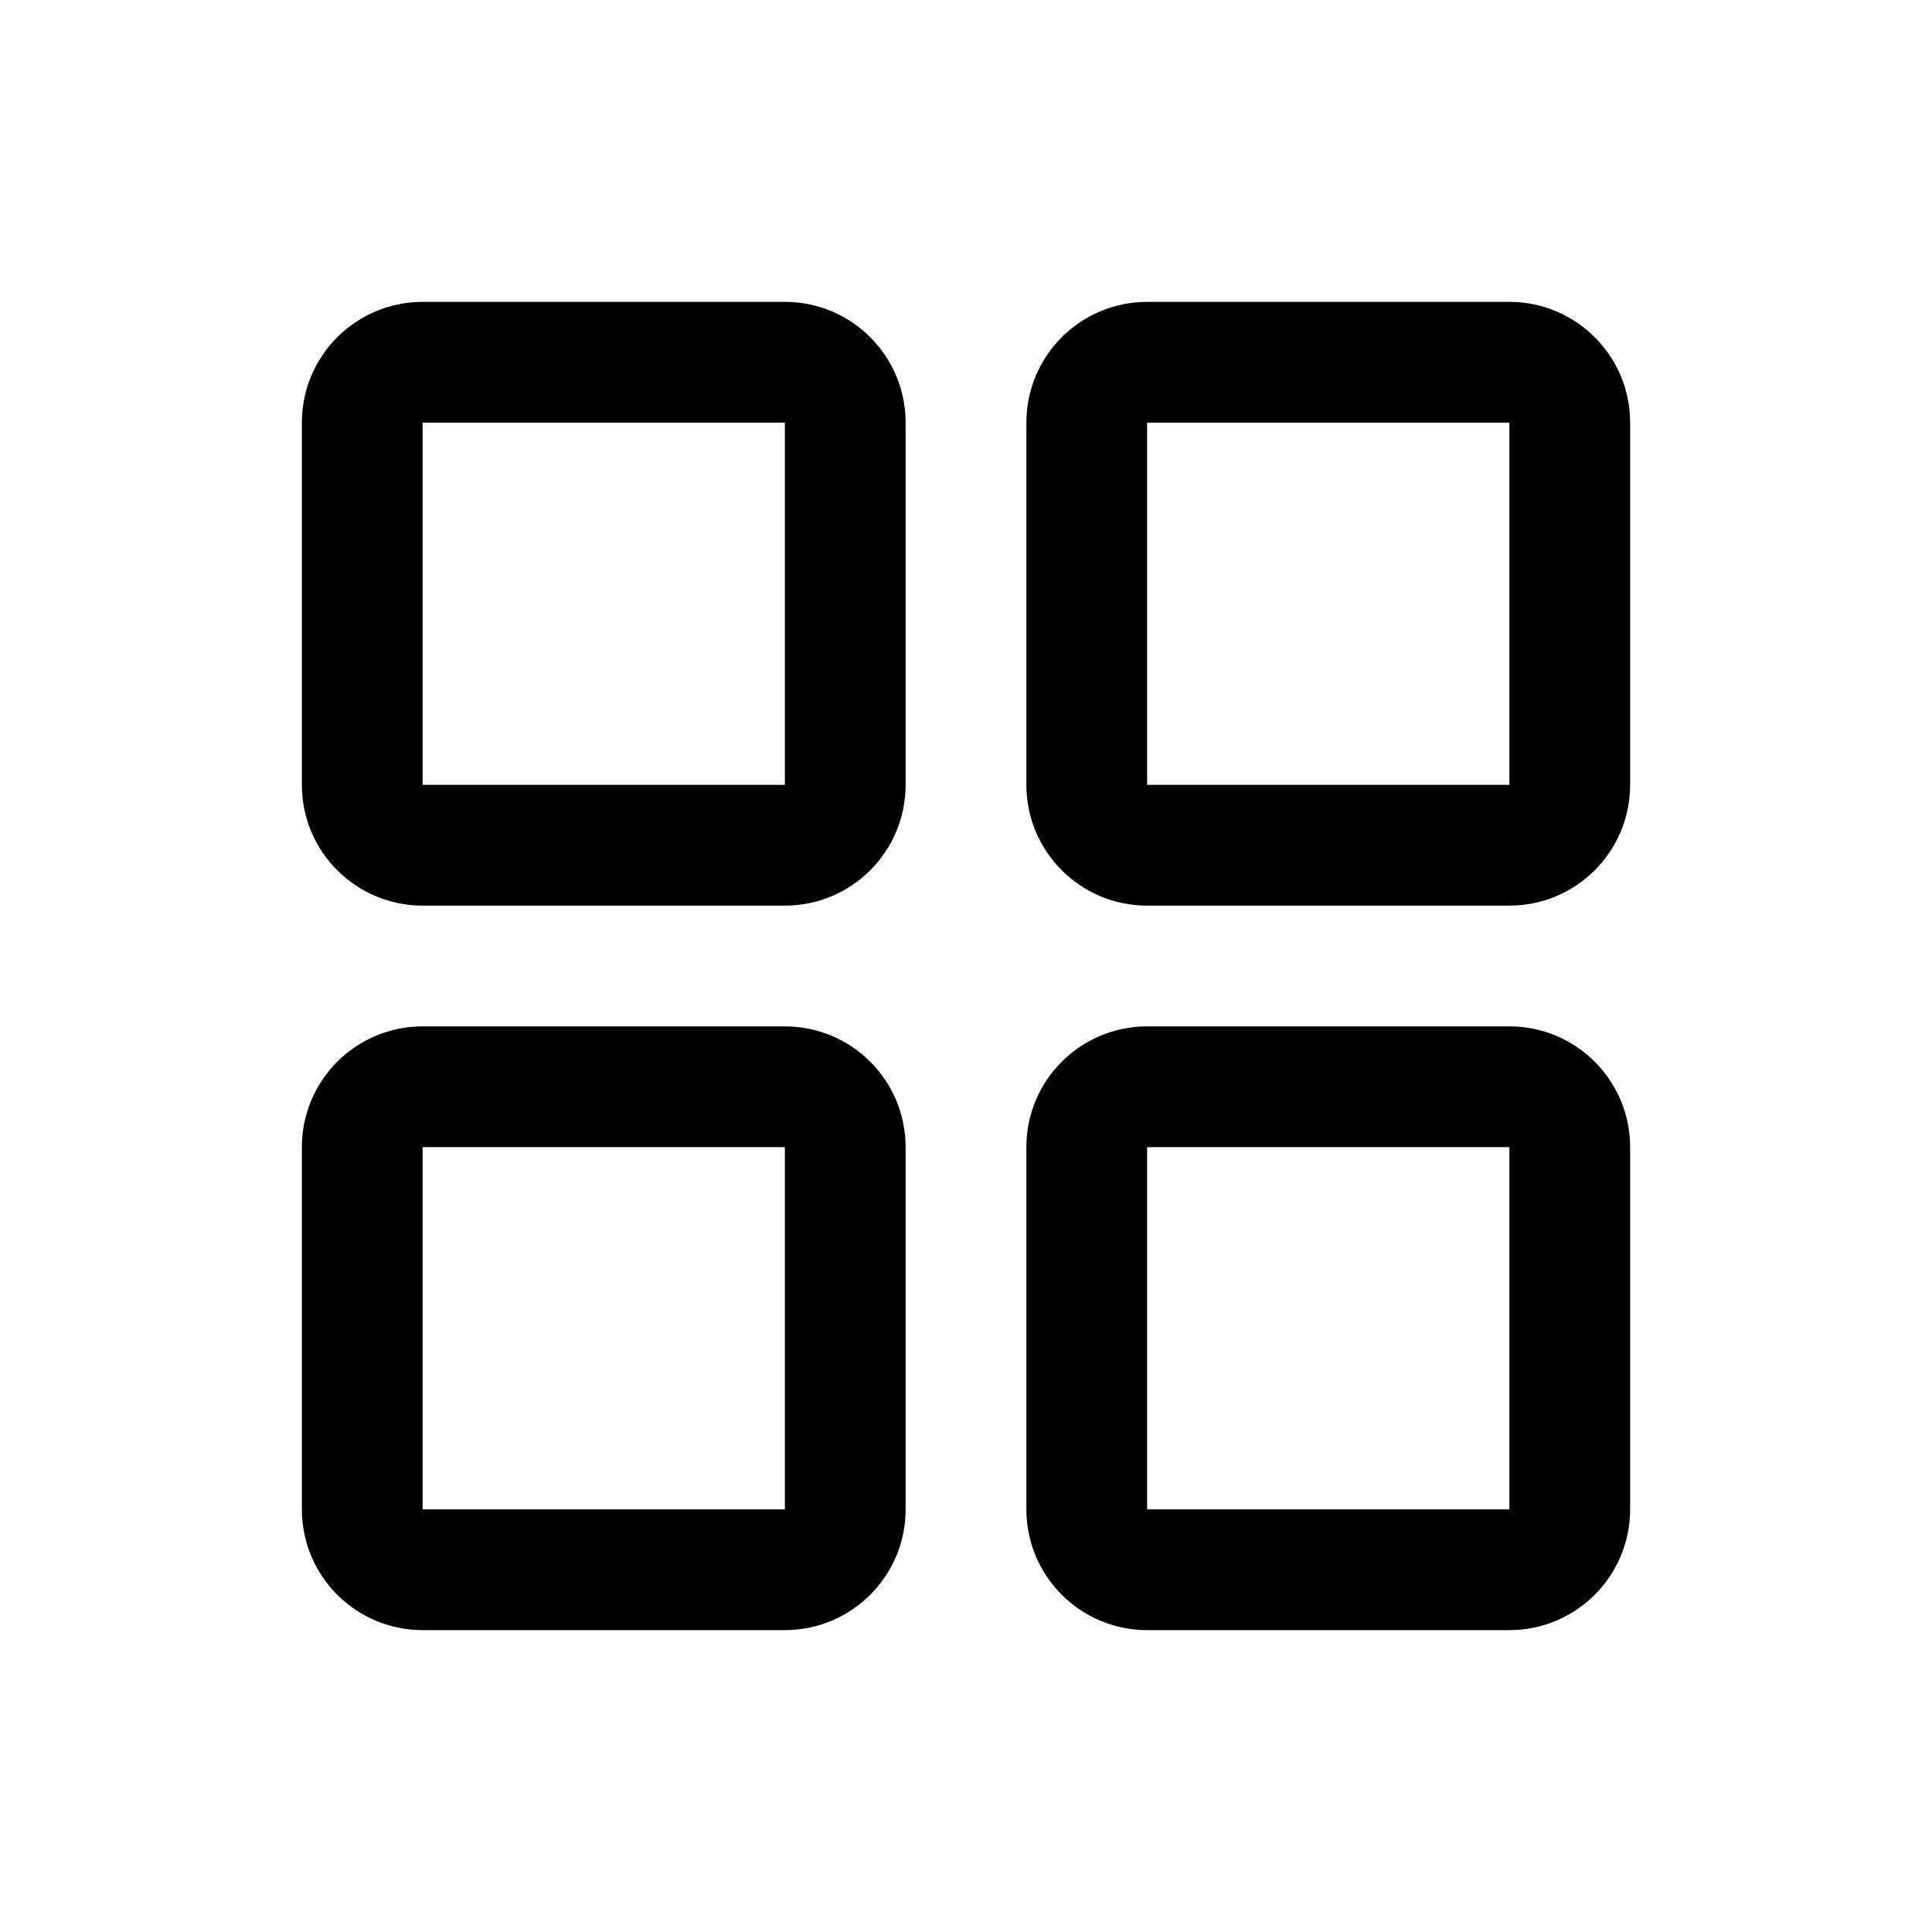
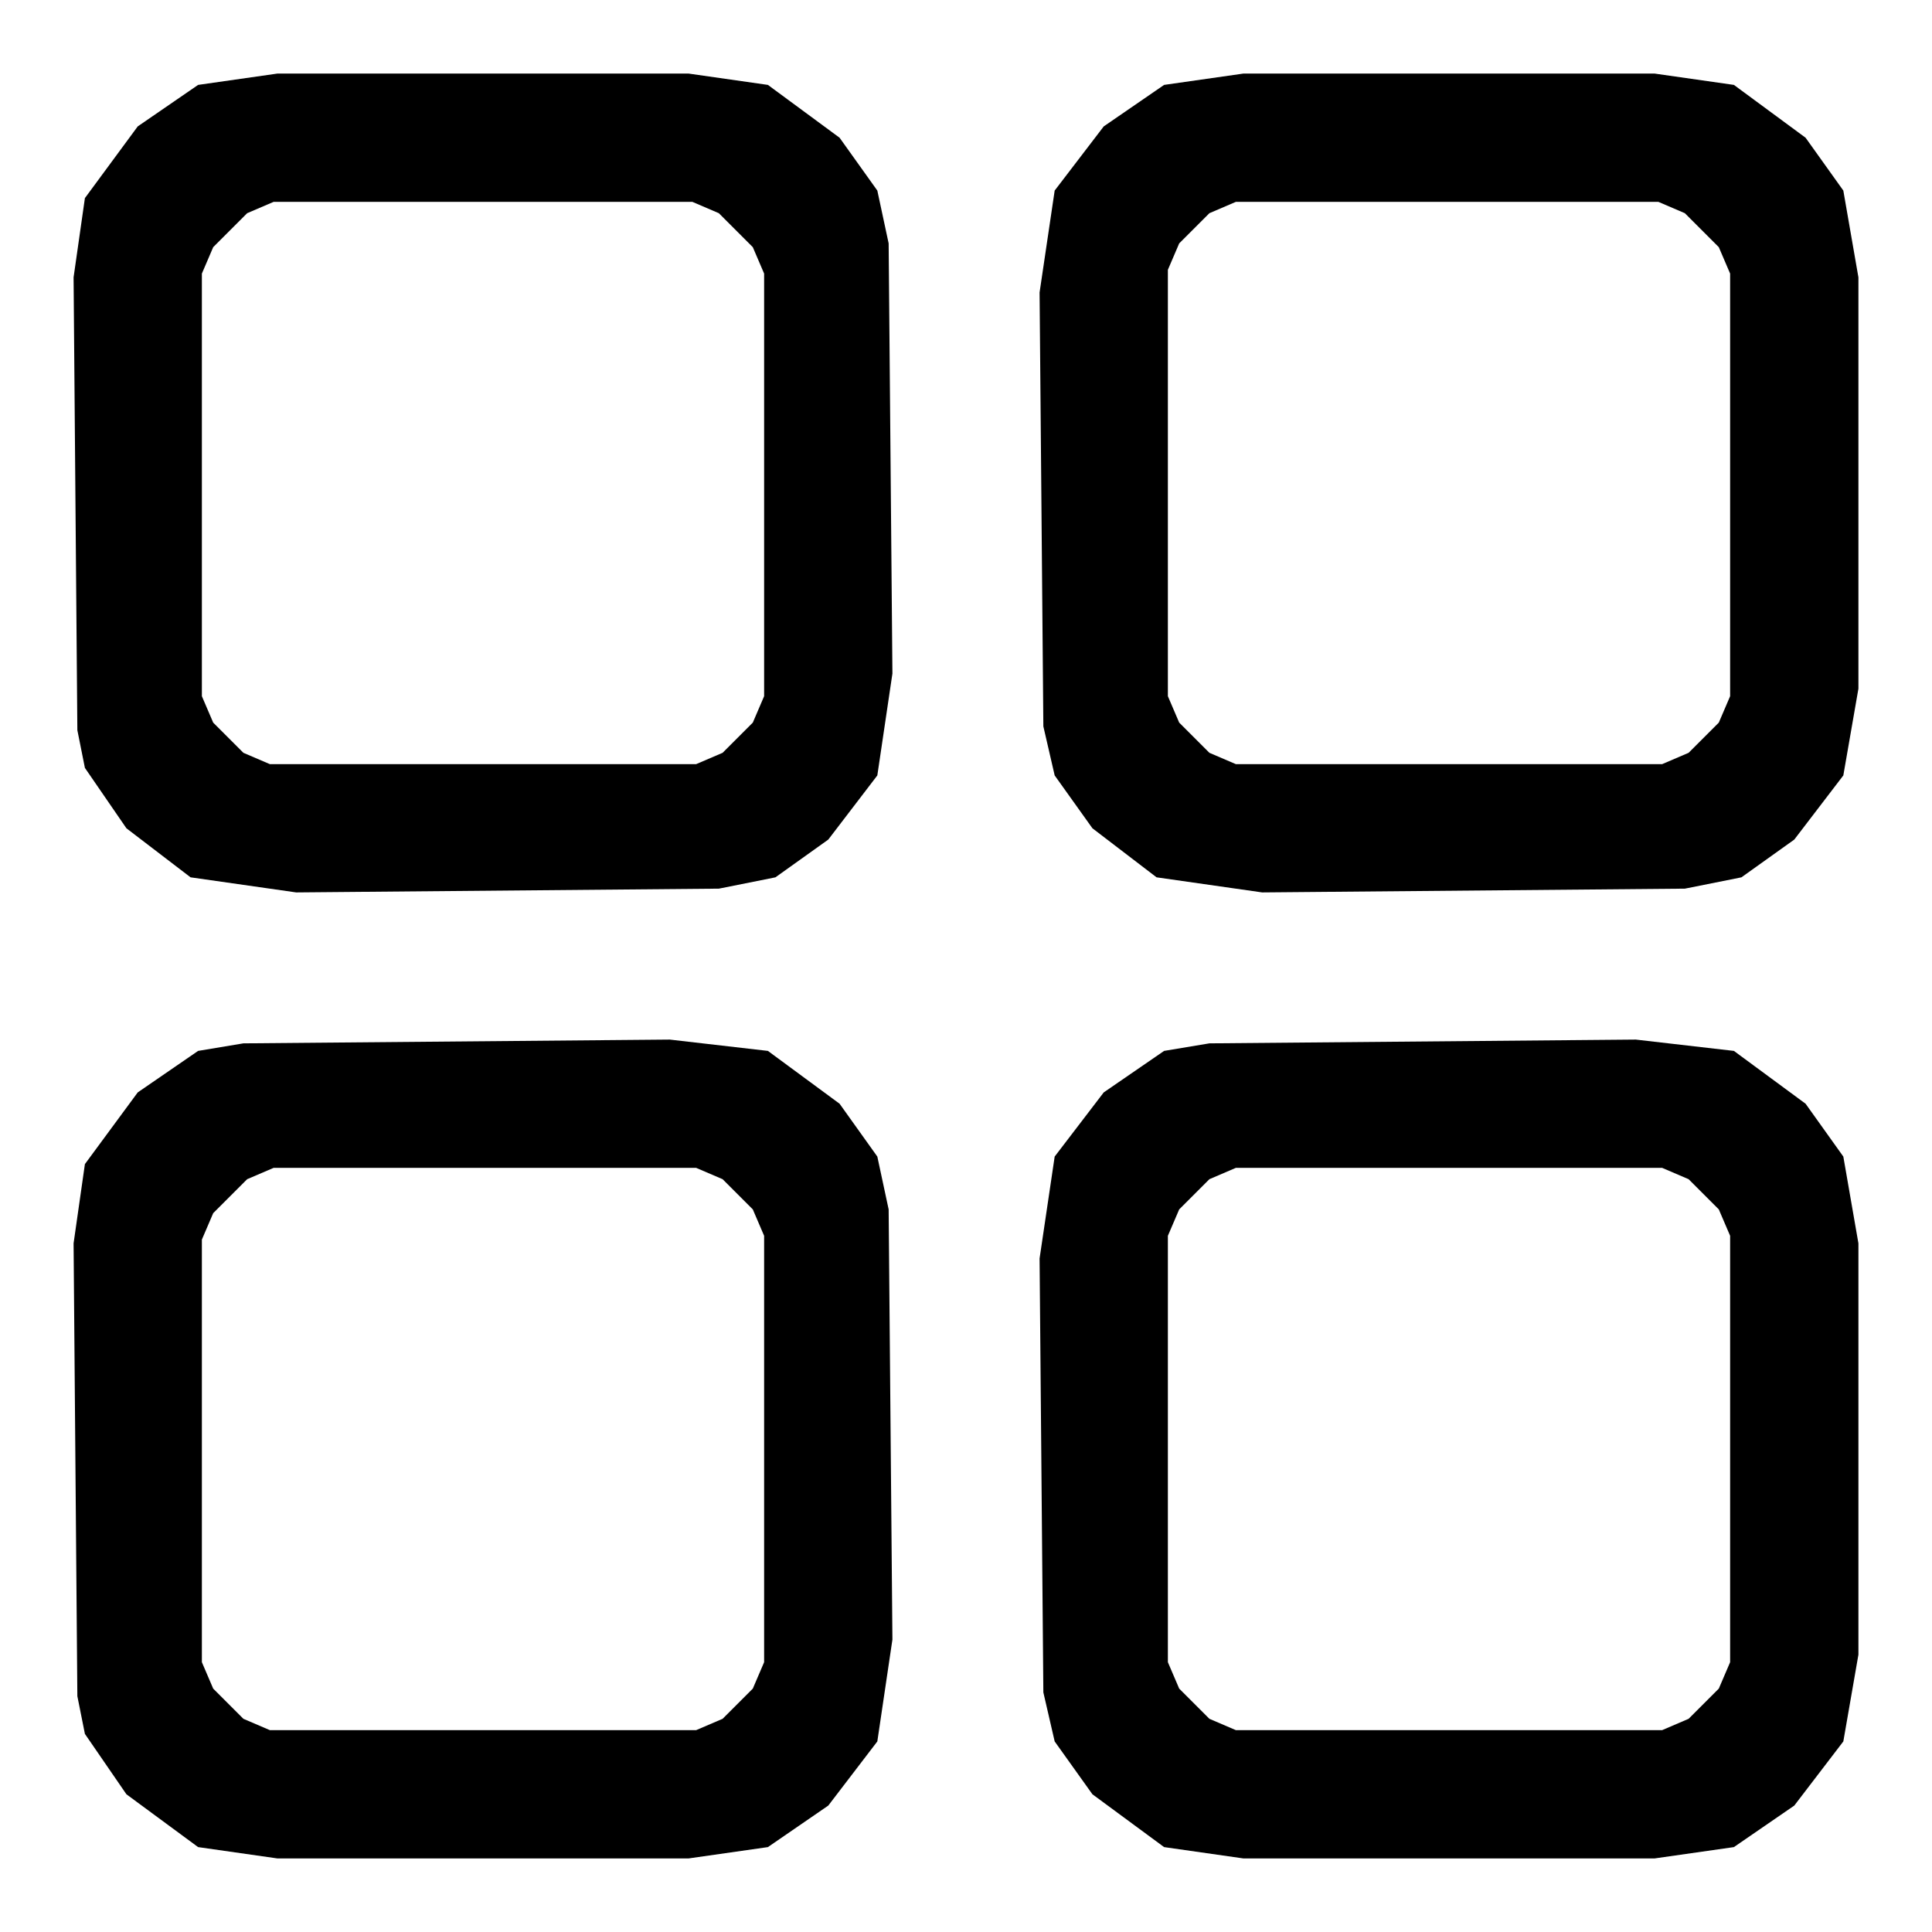
- <svg xmlns="http://www.w3.org/2000/svg" width="32" height="32" fill="#000000" viewBox="0 0 256 256">
-   <path d="M104,40H56A16,16,0,0,0,40,56v48a16,16,0,0,0,16,16h48a16,16,0,0,0,16-16V56A16,16,0,0,0,104,40Zm0,64H56V56h48v48Zm96-64H152a16,16,0,0,0-16,16v48a16,16,0,0,0,16,16h48a16,16,0,0,0,16-16V56A16,16,0,0,0,200,40Zm0,64H152V56h48v48Zm-96,32H56a16,16,0,0,0-16,16v48a16,16,0,0,0,16,16h48a16,16,0,0,0,16-16V152A16,16,0,0,0,104,136Zm0,64H56V152h48v48Zm96-64H152a16,16,0,0,0-16,16v48a16,16,0,0,0,16,16h48a16,16,0,0,0,16-16V152A16,16,0,0,0,200,136Zm0,64H152V152h48v48Z" />
+ <svg xmlns="http://www.w3.org/2000/svg" width="512" height="512" viewBox="0 0 512 512">
+   <path d="M 292.50,289.50 L 279.50,306.50 L 275.50,333.50 L 276.50,448.50 L 279.50,461.50 L 289.50,475.50 L 308.50,489.50 L 329.50,492.50 L 438.50,492.50 L 459.50,489.50 L 475.50,478.50 L 488.50,461.50 L 492.50,438.50 L 492.50,329.50 L 488.50,306.50 L 478.50,292.50 L 459.50,278.50 L 433.50,275.50 L 320.50,276.50 L 308.50,278.50 Z M 320.50,312.50 L 327.50,309.50 L 440.50,309.50 L 447.50,312.50 L 455.50,320.50 L 458.50,327.50 L 458.50,440.50 L 455.50,447.50 L 447.50,455.50 L 440.50,458.50 L 327.50,458.50 L 320.50,455.50 L 312.50,447.50 L 309.50,440.50 L 309.50,327.50 L 312.50,320.50 Z M 36.50,289.50 L 22.50,308.50 L 19.50,329.50 L 20.50,449.50 L 22.50,459.50 L 33.50,475.50 L 52.50,489.50 L 73.50,492.50 L 182.50,492.50 L 203.50,489.50 L 219.50,478.50 L 232.50,461.50 L 236.50,434.50 L 235.50,320.50 L 232.50,306.50 L 222.50,292.50 L 203.50,278.50 L 177.50,275.50 L 64.50,276.50 L 52.50,278.50 Z M 65.50,312.50 L 72.50,309.50 L 184.50,309.50 L 191.50,312.50 L 199.50,320.50 L 202.50,327.50 L 202.50,440.50 L 199.50,447.50 L 191.50,455.50 L 184.50,458.50 L 71.50,458.50 L 64.50,455.50 L 56.50,447.50 L 53.50,440.50 L 53.50,328.50 L 56.50,321.50 Z M 292.50,33.50 L 279.50,50.50 L 275.50,77.50 L 276.50,192.50 L 279.50,205.50 L 289.50,219.50 L 306.50,232.50 L 334.50,236.50 L 446.50,235.50 L 461.50,232.50 L 475.50,222.50 L 488.50,205.50 L 492.50,182.50 L 492.50,73.50 L 488.50,50.50 L 478.50,36.50 L 459.50,22.50 L 438.50,19.50 L 329.50,19.50 L 308.50,22.50 Z M 320.50,56.50 L 327.50,53.50 L 439.50,53.50 L 446.50,56.50 L 455.50,65.50 L 458.50,72.50 L 458.50,184.50 L 455.50,191.50 L 447.50,199.50 L 440.50,202.50 L 327.50,202.50 L 320.50,199.50 L 312.50,191.50 L 309.50,184.50 L 309.50,71.50 L 312.50,64.50 Z M 36.50,33.50 L 22.50,52.50 L 19.50,73.50 L 20.50,193.50 L 22.50,203.50 L 33.50,219.50 L 50.50,232.50 L 78.50,236.50 L 190.50,235.50 L 205.50,232.50 L 219.50,222.50 L 232.50,205.50 L 236.50,178.50 L 235.50,64.50 L 232.50,50.50 L 222.50,36.50 L 203.50,22.50 L 182.50,19.50 L 73.50,19.50 L 52.50,22.50 Z M 65.50,56.50 L 72.50,53.50 L 183.50,53.50 L 190.50,56.50 L 199.50,65.50 L 202.50,72.50 L 202.50,184.50 L 199.50,191.50 L 191.50,199.50 L 184.50,202.50 L 71.50,202.50 L 64.50,199.50 L 56.50,191.50 L 53.50,184.50 L 53.50,72.50 L 56.50,65.50 Z" fill="currentColor" fill-rule="evenodd" clip-rule="evenodd" />
</svg>
